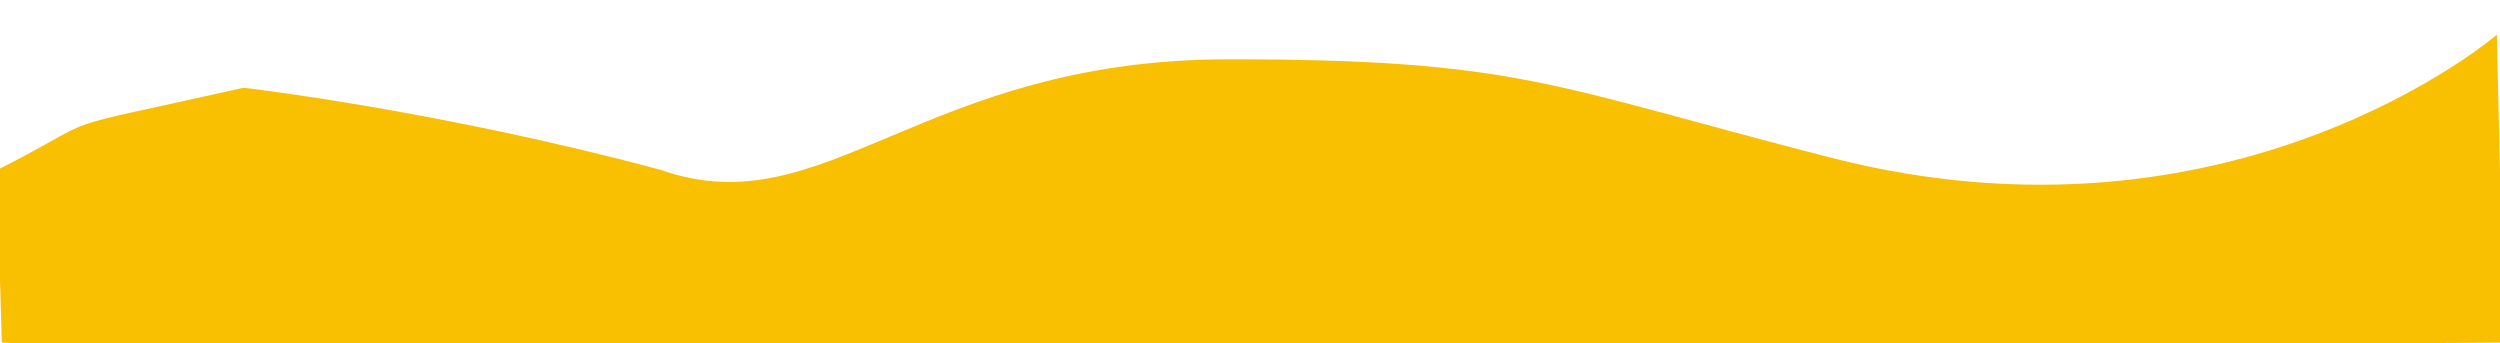
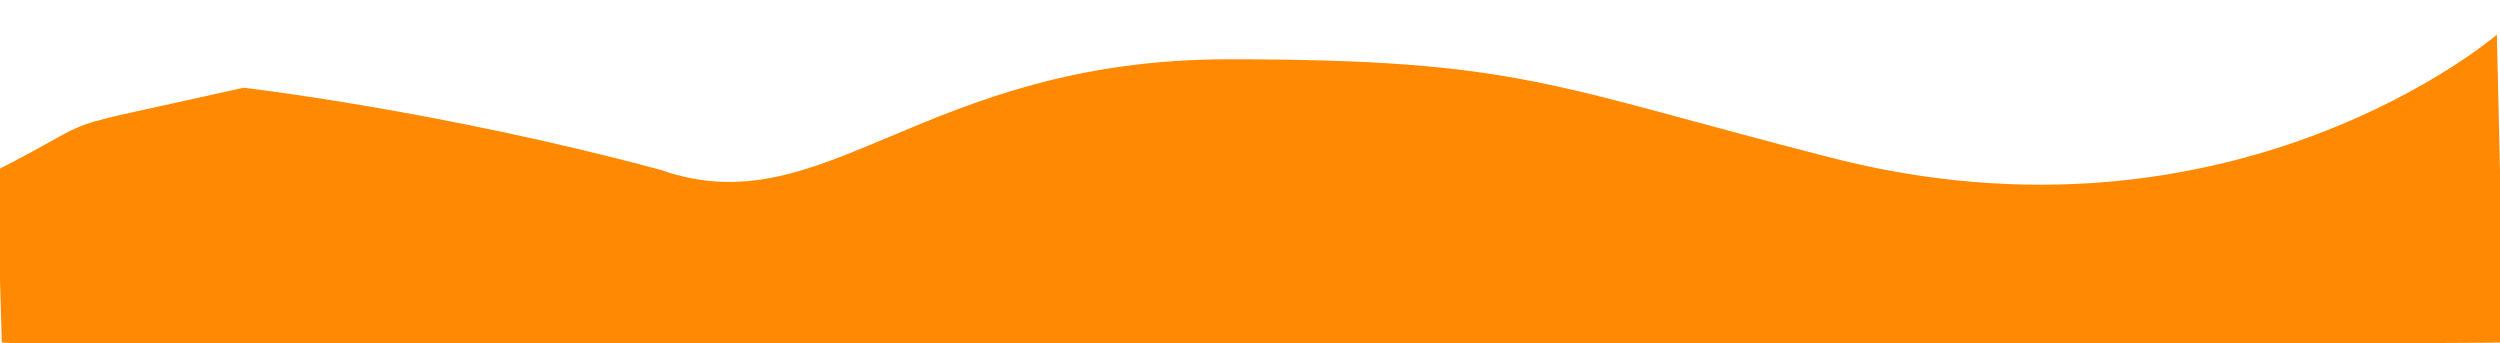
<svg xmlns="http://www.w3.org/2000/svg" width="1302.071" height="178.405" viewBox="0 0 1302.071 178.405" version="1.1" id="svg767">
  <defs id="defs754">
    <clipPath id="clip-path">
      <rect id="Retângulo_2920" data-name="Retângulo 2920" width="1289.827" height="289" x="0" y="0" style="fill:none" />
    </clipPath>
  </defs>
  <g id="Grupo_3667" data-name="Grupo 3667" transform="translate(6.863,-3609.097)">
-     <path id="That_s_enough_" data-name="That's enough!" d="m -8.532,3697.756 2.615,89.746 c 0,0 84.451,4.646 258.538,2.097 174.086,-2.549 238.837,-0.694 449.451,-1.371 210.613,-0.678 162.29,1.702 386.529,0.51 224.239,-1.192 206.607,-1.235 206.607,-1.235 l 0.6,-62.873 -2.227,-97.464 c 0,0 -136.856,117.813 -346.587,64.118 -146.256,-37.444 -162,-51.317 -314.136,-51.301 -160.002,0.017 -210.149,87.676 -295.604,57.602 -115.26,-31.024 -217.265,-42.794 -217.265,-42.794 -108.552,24.373 -67.808,12.078 -128.521,42.965 z" style="fill:#f9c001;stroke-width:1" />
+     <path id="That_s_enough_" data-name="That's enough!" d="m -8.532,3697.756 2.615,89.746 c 0,0 84.451,4.646 258.538,2.097 174.086,-2.549 238.837,-0.694 449.451,-1.371 210.613,-0.678 162.29,1.702 386.529,0.51 224.239,-1.192 206.607,-1.235 206.607,-1.235 l 0.6,-62.873 -2.227,-97.464 c 0,0 -136.856,117.813 -346.587,64.118 -146.256,-37.444 -162,-51.317 -314.136,-51.301 -160.002,0.017 -210.149,87.676 -295.604,57.602 -115.26,-31.024 -217.265,-42.794 -217.265,-42.794 -108.552,24.373 -67.808,12.078 -128.521,42.965 z" style="fill:#ff8902;stroke-width:1" />
    <g id="Grupo_3444" data-name="Grupo 3444" transform="matrix(1,0,0,-1.067179,-6.863,3747.539)" style="stroke-width:0.968">
      <g id="Camada_2-2" data-name="Camada 2" transform="translate(0,24.545)" style="stroke-width:0.968">
        <g id="OBJECTS-2" data-name="OBJECTS" style="stroke-width:0.957" transform="scale(1.023258,1)" />
      </g>
    </g>
  </g>
  <path style="fill:none" d="M 0,0 H 1302.071 V 178.405 H 0.946 V 0 Z" id="path773" />
</svg>
